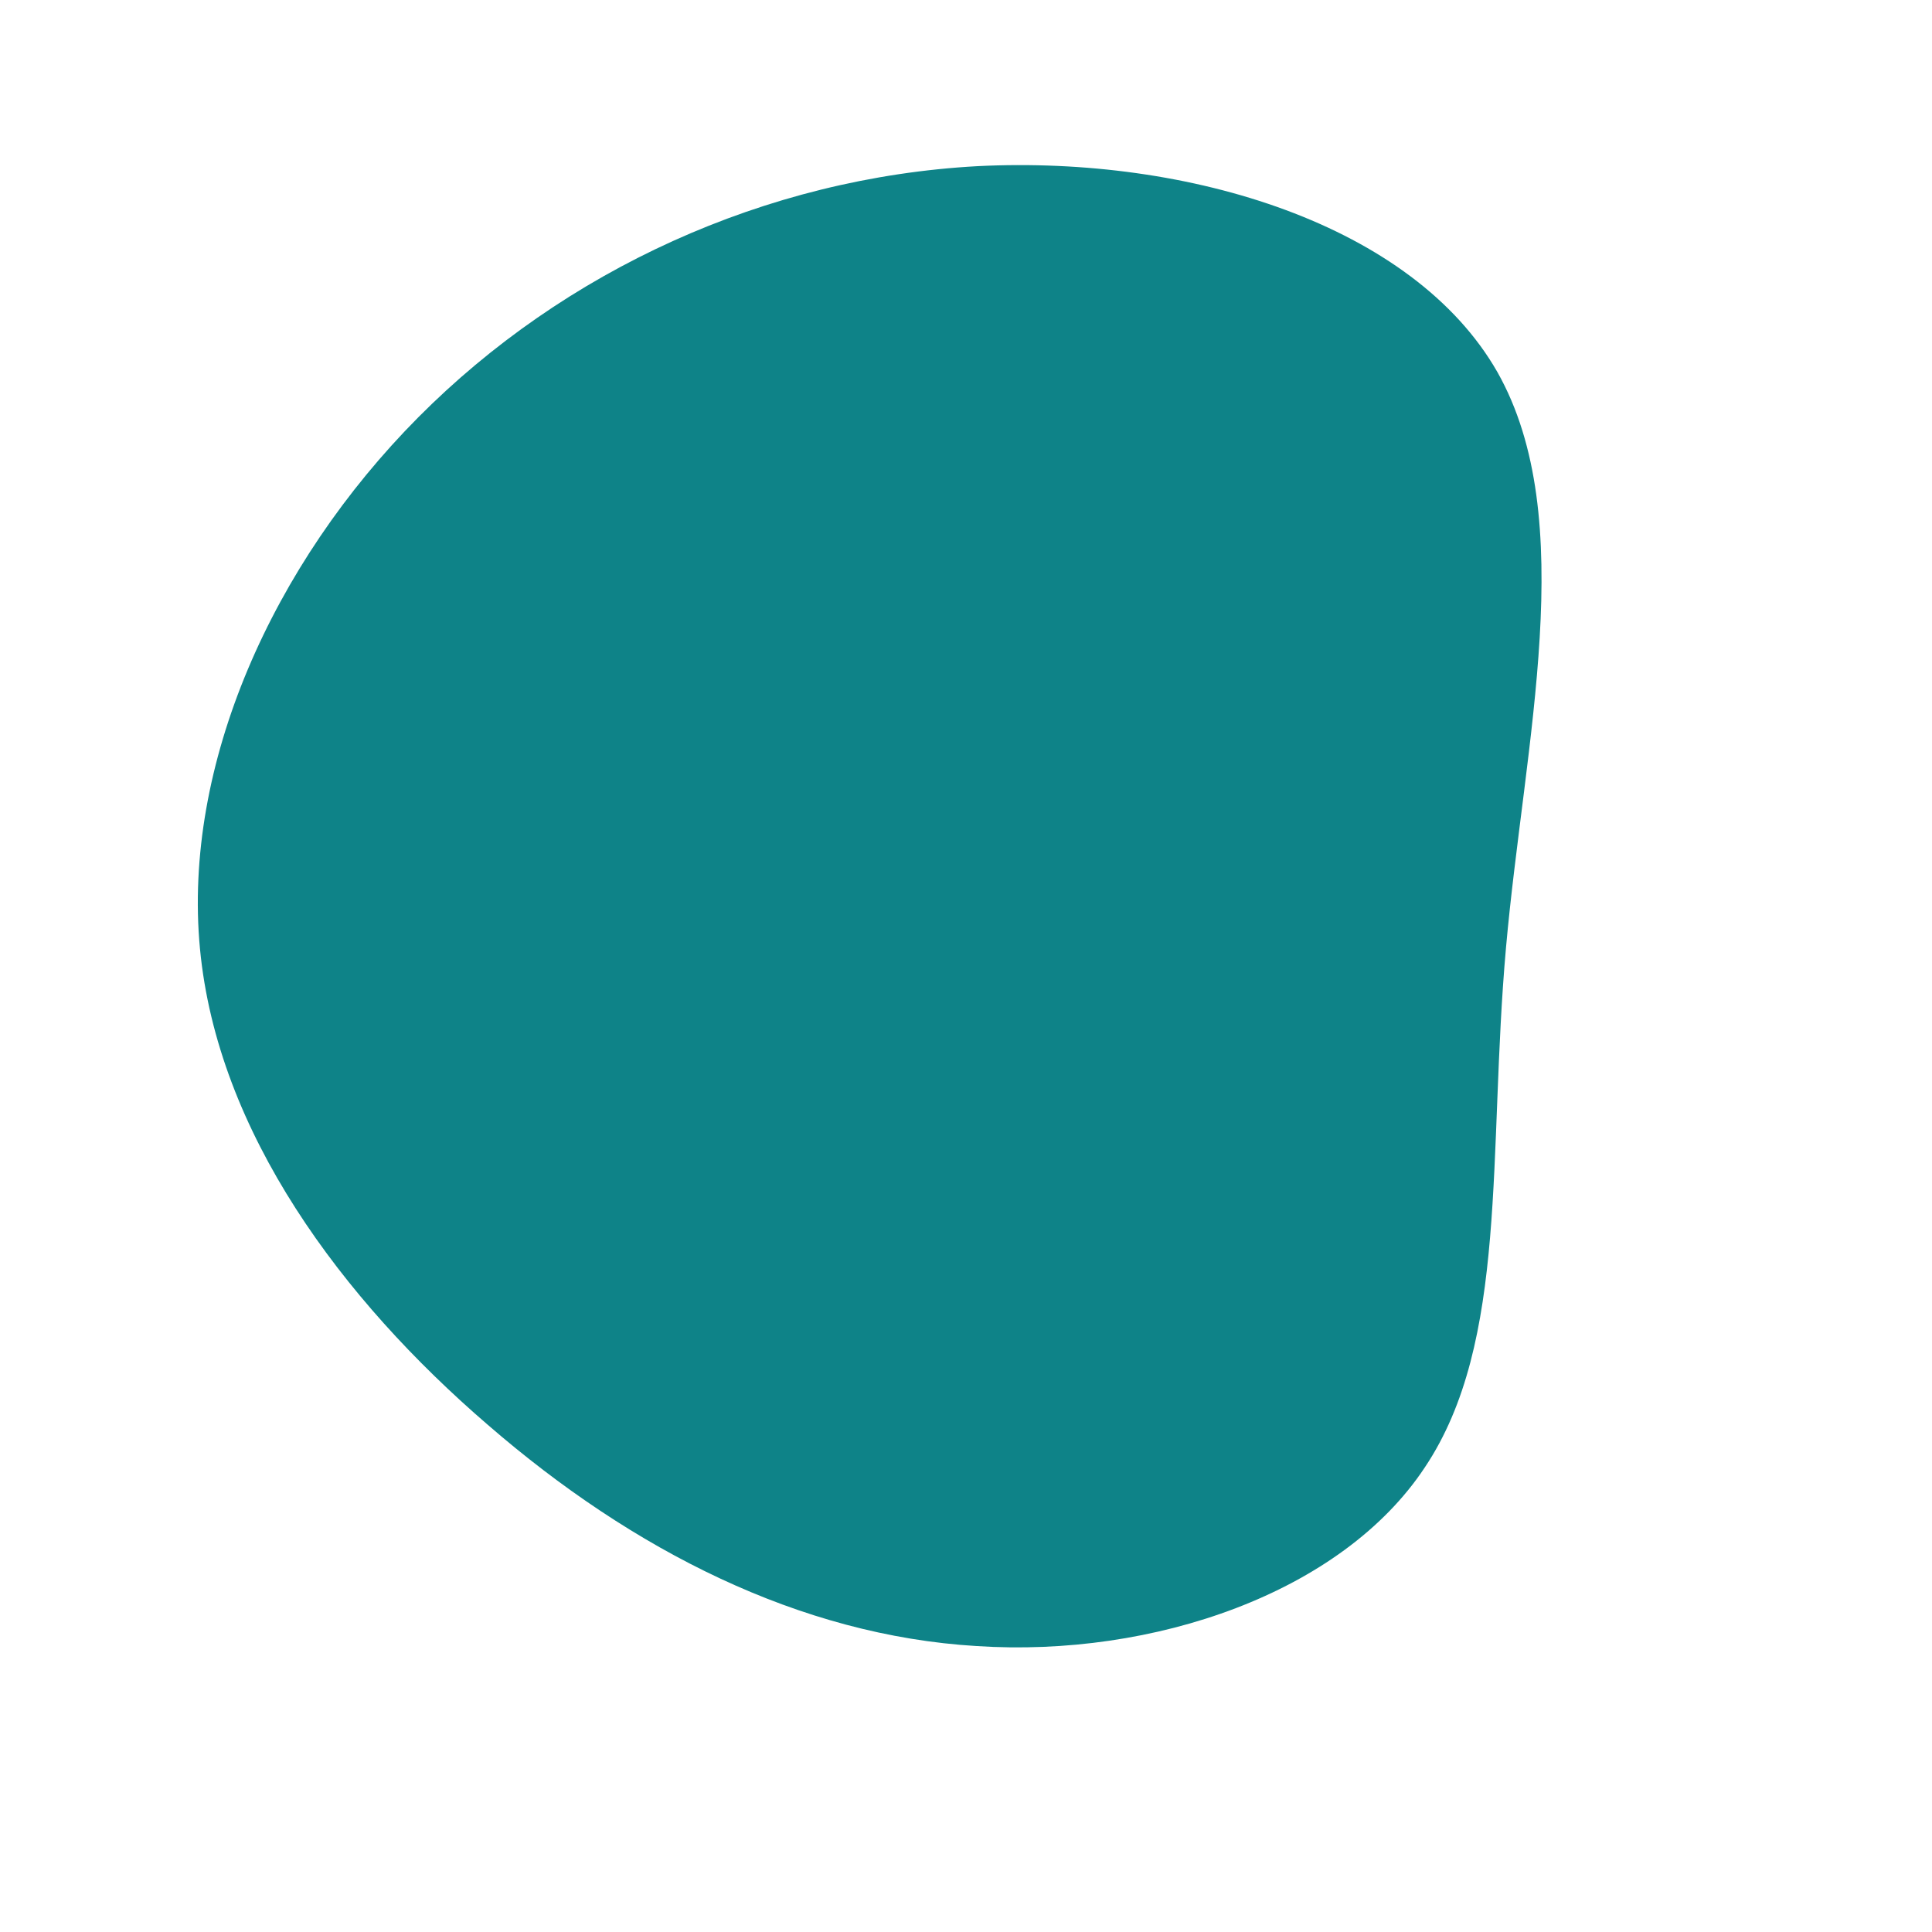
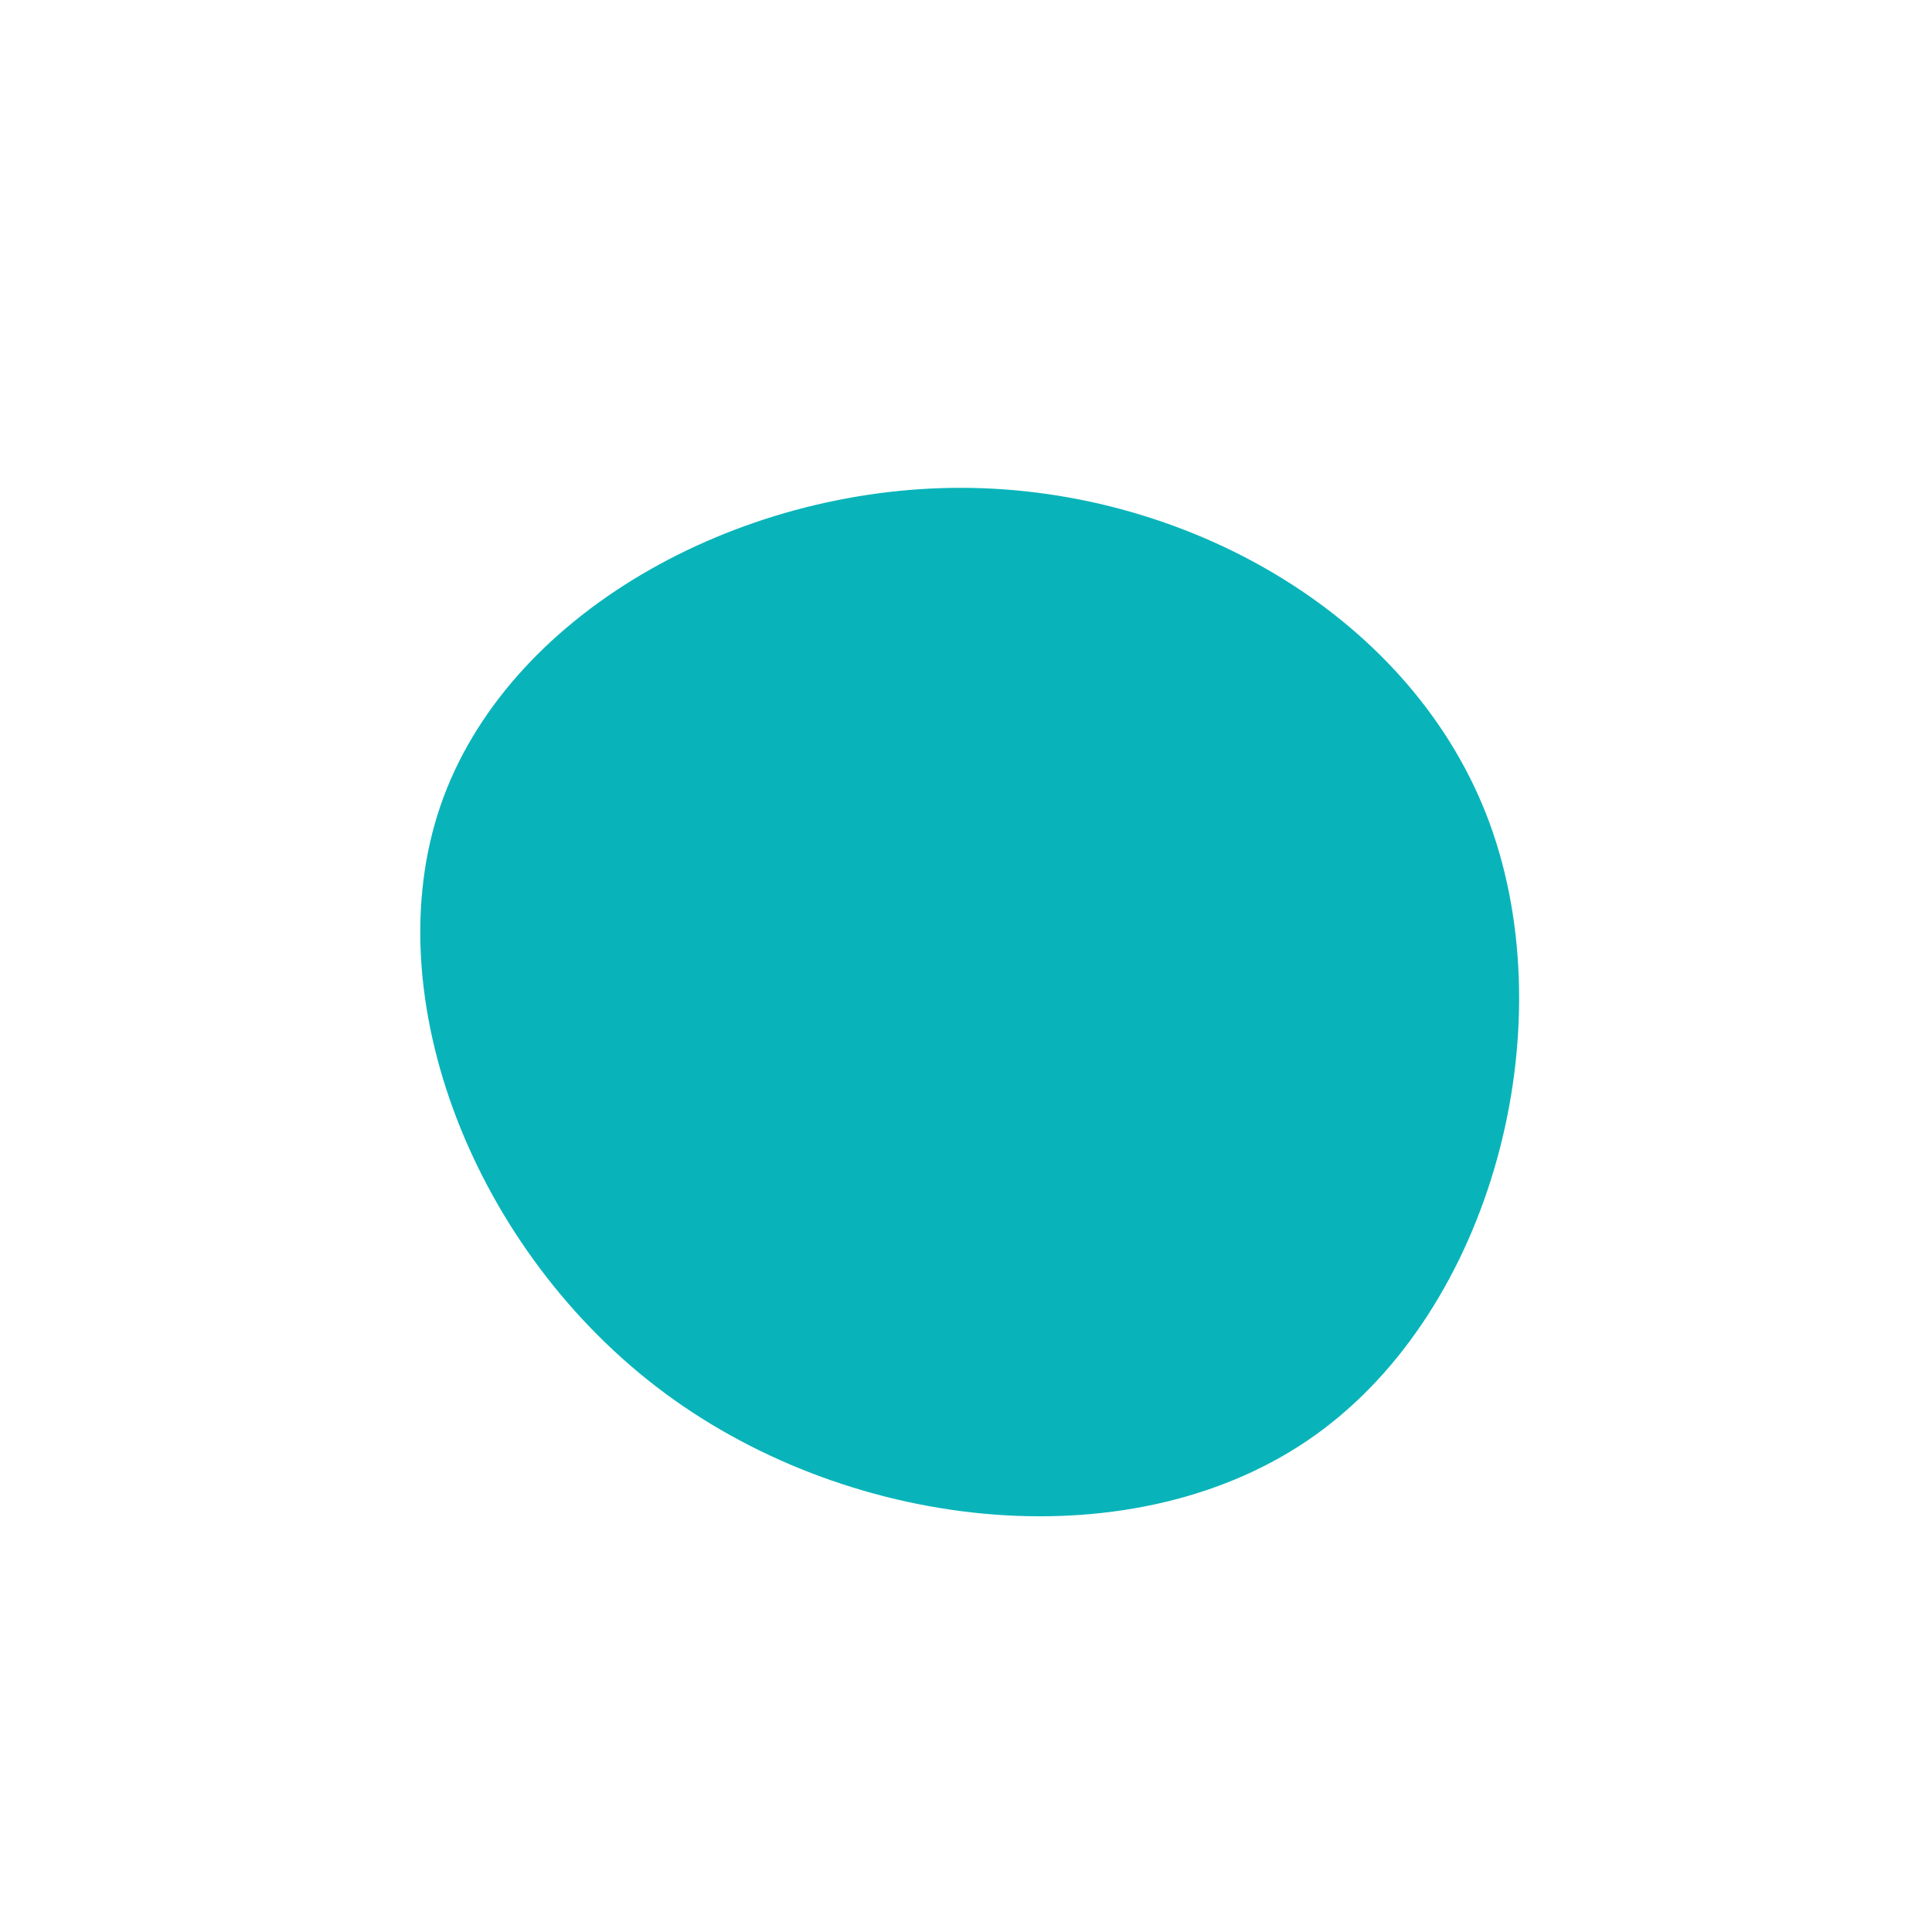
<svg xmlns="http://www.w3.org/2000/svg" viewBox="0 0 200 200">
-   <path fill="#0E8388" d="M55,-61.5C63.6,-46.3,57.8,-23.2,55.9,-1.9C54,19.4,56.2,38.9,47.5,51.9C38.9,64.9,19.4,71.6,1.1,70.4C-17.2,69.3,-34.5,60.5,-49.5,47.5C-64.6,34.5,-77.5,17.2,-79.3,-1.8C-81.1,-20.8,-71.8,-41.6,-56.7,-56.8C-41.6,-72,-20.8,-81.6,1.2,-82.8C23.2,-83.9,46.3,-76.7,55,-61.5Z" transform="translate(100 100)" />
+   <path fill="#08B4BA" d="M54.2,-14.8C62,6.5,54.5,35.5,36.1,48.6C17.7,61.7,-11.5,58.8,-31.2,44.2C-50.9,29.6,-61.2,3.2,-54.4,-16.6C-47.6,-36.4,-23.8,-49.6,-0.3,-49.5C23.2,-49.4,46.4,-36,54.2,-14.8Z" transform="translate(100 100)" />
</svg>
